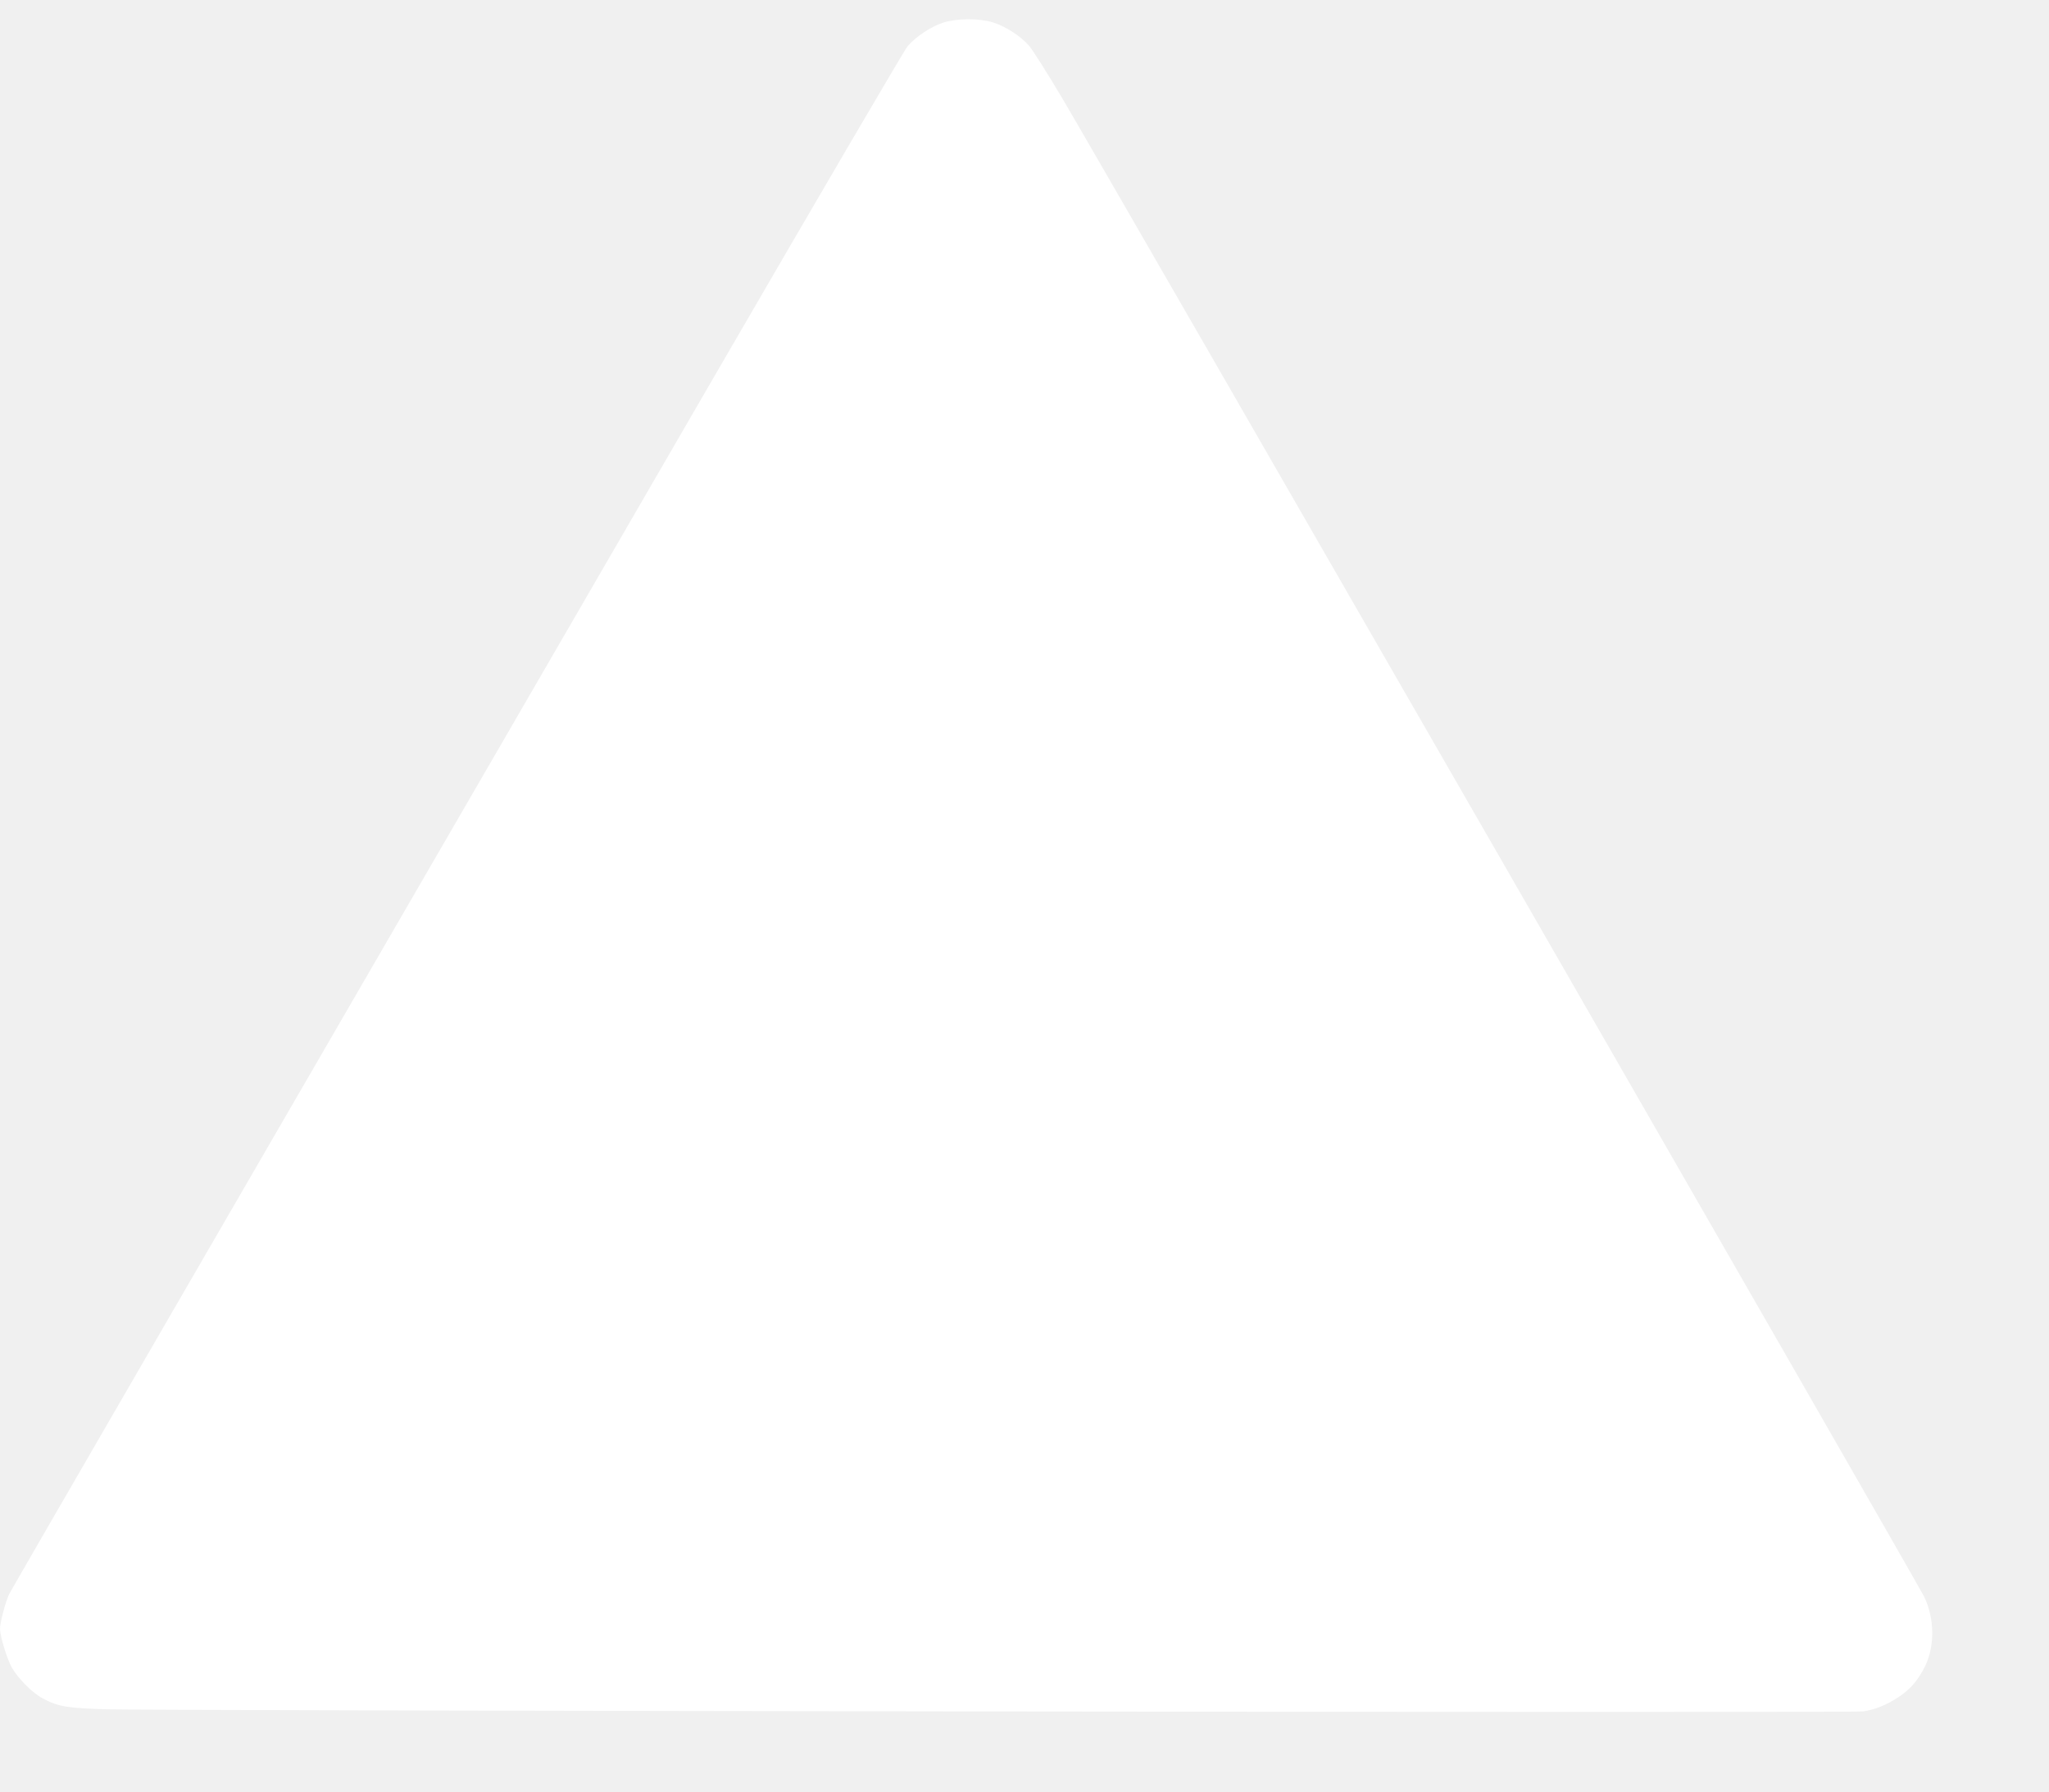
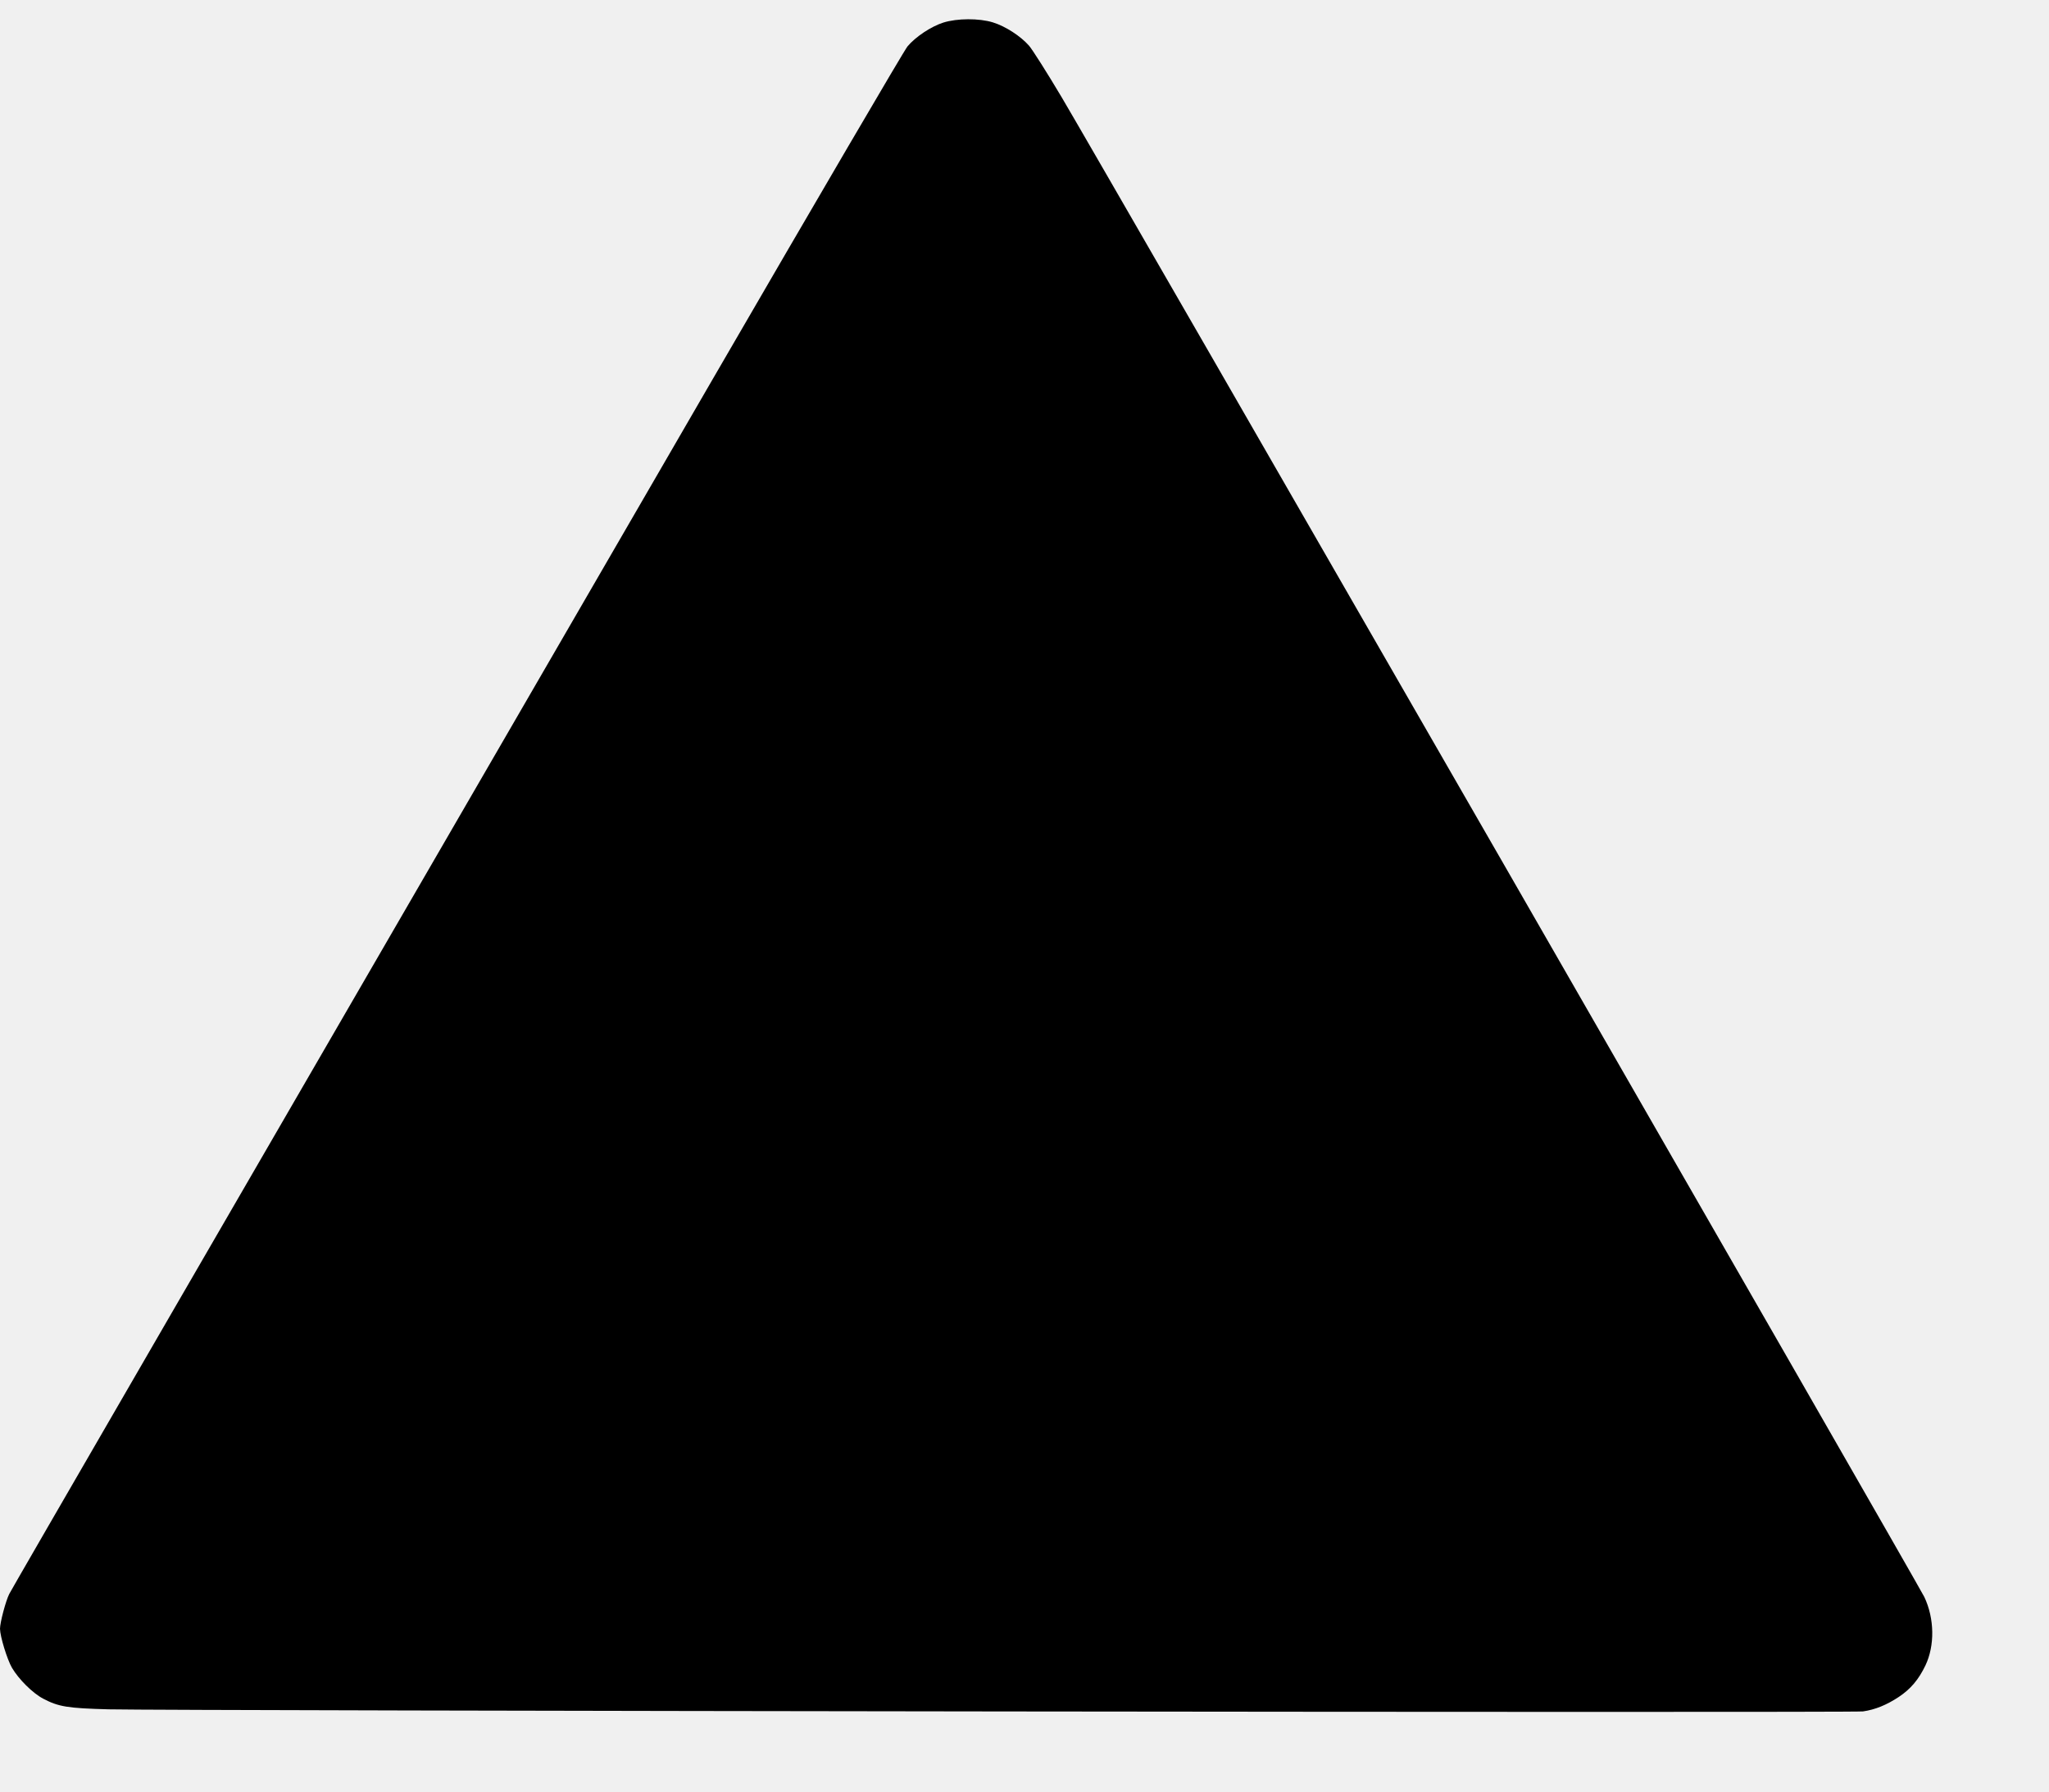
<svg xmlns="http://www.w3.org/2000/svg" version="1.0" width="1280pt" height="1119pt" viewBox="0 0 1280 1119" preserveAspectRatio="xMidYMid meet">
-   <g transform="translate(0,1119) scale(0.1,-0.1)" fill="#FFFFFF" stroke="none">
+   <g transform="translate(0,1119) scale(0.1,-0.1)" fill="#000000" stroke="none">
    <path d="M5893 11049 c-76 -24 -174 -89 -224 -149 -21 -25 -567 -958 -1215 -2075 -3186 -5497 -4383 -7563 -4396 -7590 -22 -43 -58 -179 -58 -218 1 -49 44 -190 75 -244 42 -71 128 -157 194 -192 97 -51 152 -60 410 -67 408 -9 10892 -22 10959 -13 76 11 147 40 223 90 75 50 124 108 167 197 59 124 57 293 -7 428 -36 76 -5169 8998 -5389 9367 -91 153 -183 298 -204 322 -53 60 -147 121 -225 145 -87 27 -224 26 -310 -1z" />
  </g>
</svg>
